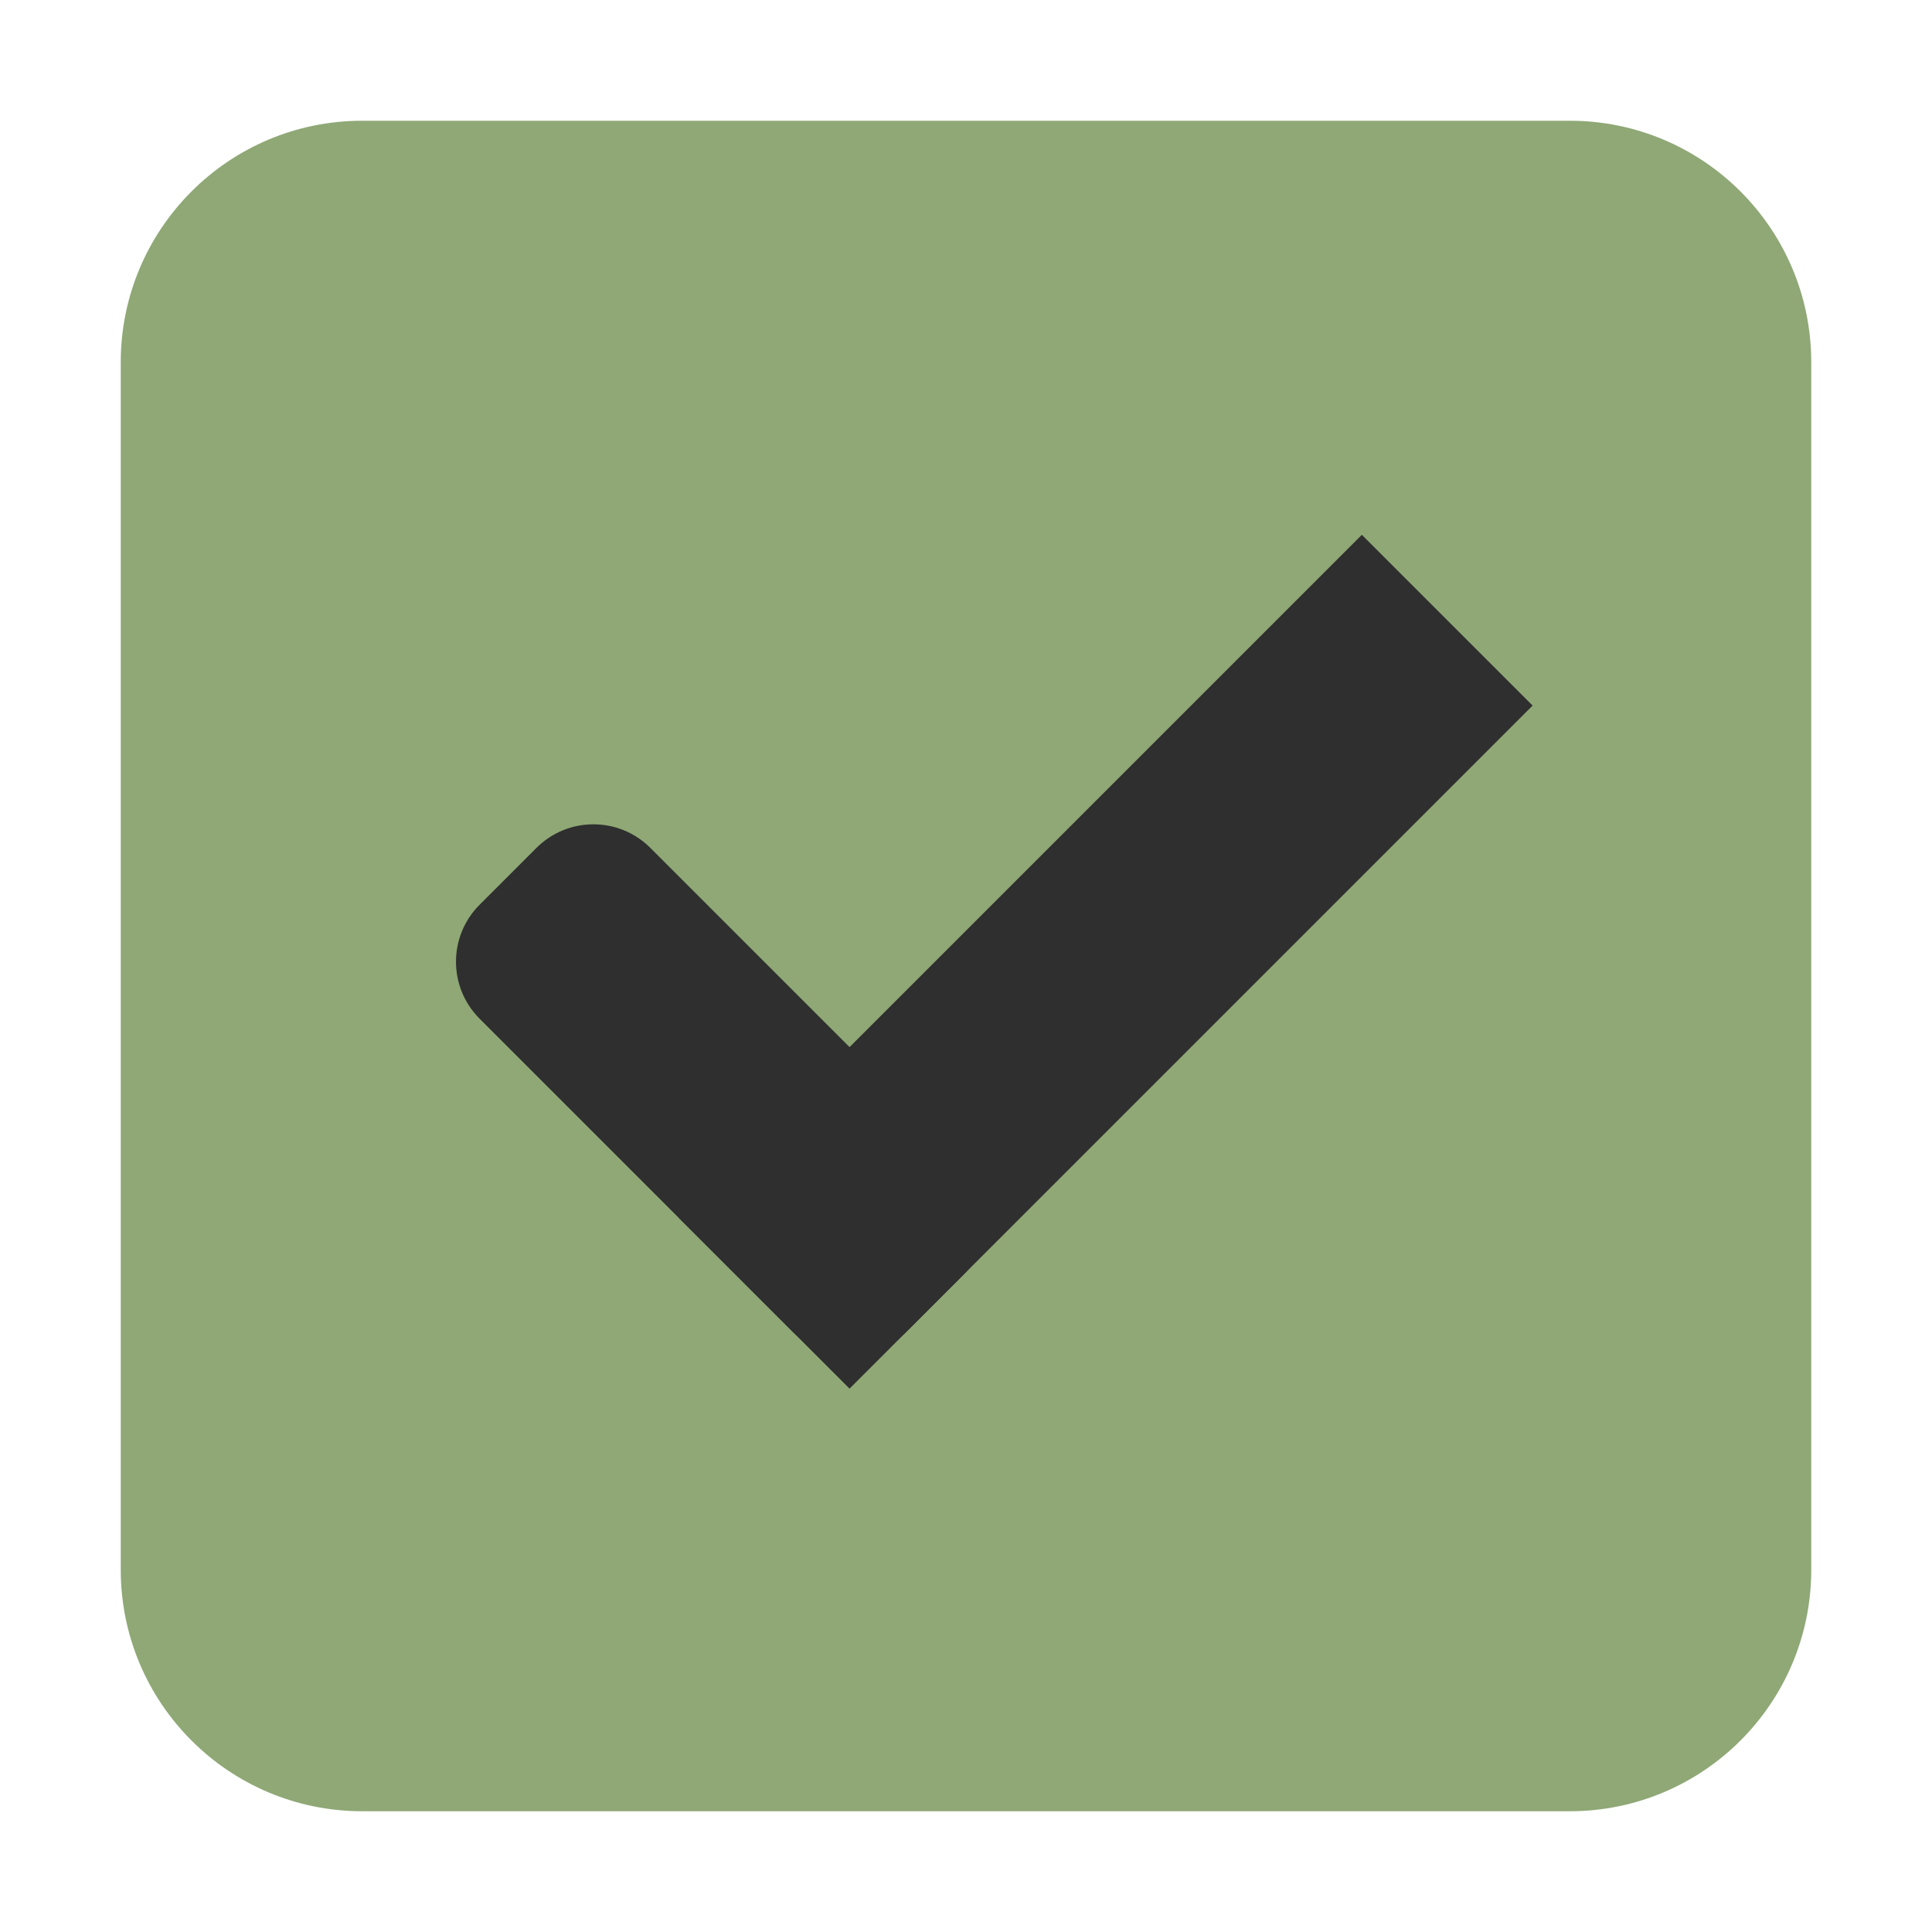
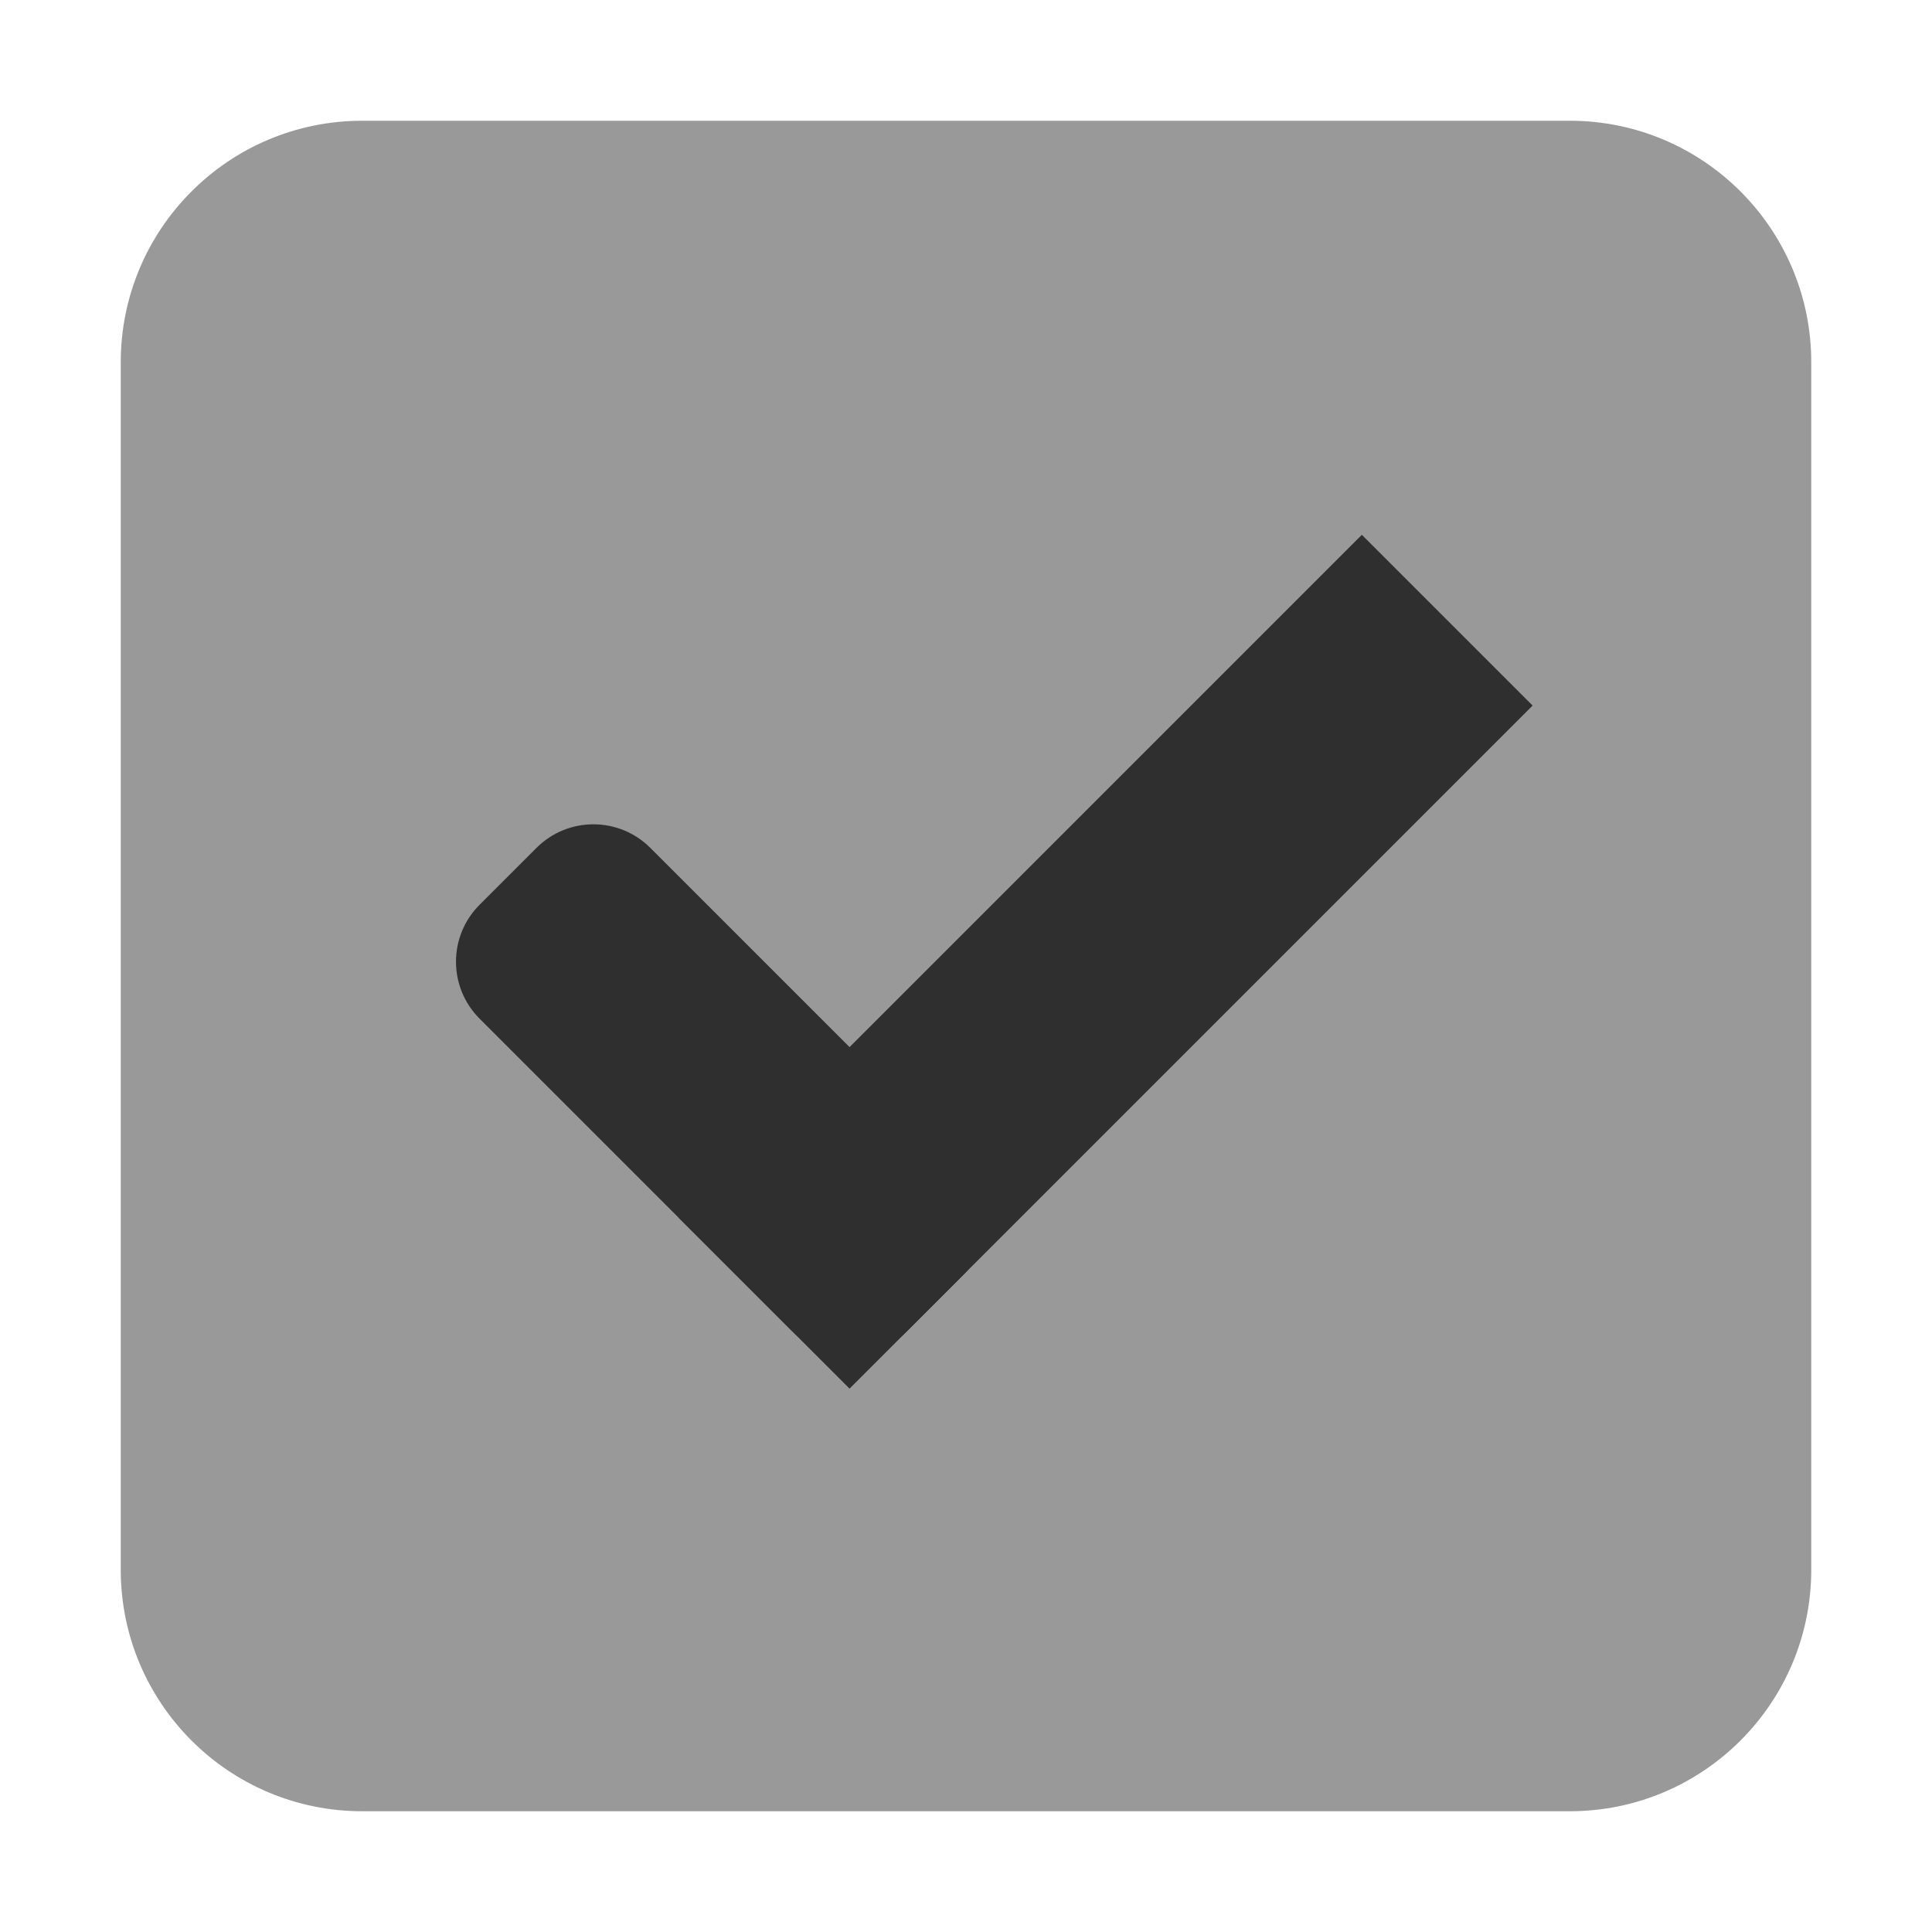
<svg xmlns="http://www.w3.org/2000/svg" width="16" height="16" id="svg2" version="1.1">
  <defs id="defs4">
    <linearGradient id="linearGradient3768-6">
      <stop style="stop-color:#0f0f0f;stop-opacity:1;" offset="0" id="stop3770-6" />
      <stop id="stop3778-2" offset="0.078" style="stop-color:#171717;stop-opacity:1;" />
      <stop style="stop-color:#171717;stop-opacity:1;" offset="0.974" id="stop3774-0" />
      <stop style="stop-color:#1b1b1b;stop-opacity:1;" offset="1" id="stop3776-1" />
    </linearGradient>
  </defs>
  <g id="layer1" transform="translate(0,-1036.362)">
    <g transform="translate(-36,1036)" style="display:inline;opacity:1" id="checkbox-checked-dark">
      <g id="checkbox-unchecked-5-59" style="display:inline" transform="translate(19,0)">
        <g id="sdsd-7-54">
          <g transform="translate(0,-30)" id="scdsdcd-5-8">
            <g transform="matrix(0.9295198,0,0,0.9291437,-156.7507,-212.9618)" id="g15812-6-6-1-5-4" style="display:inline">
              <g style="display:inline" id="g5489-2-9-6-8-8-53-5" transform="matrix(0.5089163,0,0,0.5173982,161.7932,197.5643)">
                <g id="g5428-8-1-4-0-0-4-2" />
              </g>
            </g>
            <rect style="color:#000000;display:inline;overflow:visible;visibility:visible;fill:none;stroke:none;stroke-width:2;marker:none;enable-background:accumulate" id="rect13523-7-11" width="16" height="16" x="17" y="30.362" />
            <g id="g5400-6-68">
-               <rect rx="2" y="31.362" x="18" height="14" width="14" id="rect5147-9-1-5-7-6-7-4" style="color:#000000;display:inline;overflow:visible;visibility:visible;fill:#8fa876;fill-opacity:1;stroke:#000000;stroke-width:0;stroke-linecap:butt;stroke-linejoin:round;stroke-miterlimit:4;stroke-dasharray:none;stroke-dashoffset:0;stroke-opacity:1;marker:none;enable-background:accumulate" ry="2" />
+               <rect rx="2" y="31.362" x="18" height="14" width="14" id="rect5147-9-1-5-7-6-7-4" style="color:#000000;display:inline;overflow:visible;visibility:visible;fill:#999999;fill-opacity:1;stroke:#000000;stroke-width:0;stroke-linecap:butt;stroke-linejoin:round;stroke-miterlimit:4;stroke-dasharray:none;stroke-dashoffset:0;stroke-opacity:1;marker:none;enable-background:accumulate" ry="2" />
            </g>
          </g>
        </g>
      </g>
      <g id="checkbox-checked-dark-7-37" transform="translate(36,-1036)" style="display:inline">
        <g id="g3981-6-4-97" transform="matrix(0.7071068,0.7071068,-0.7071068,0.7071068,729.9547,305.0582)" style="opacity:0.85;fill:#1a1a1a;fill-opacity:1" />
        <g id="g4049-2-5" transform="matrix(0.7071068,0.7071068,-0.7071068,0.7071068,727.9444,295.3112)">
          <g id="g4056-7-6" transform="translate(12.37438,11.53123)">
            <g id="g3981-0-8" transform="translate(-3,-4.999983)" style="fill:#3b3c3e;fill-opacity:1">
              <rect ry="0.667" rx="0.667" y="1033.362" x="8" height="2" width="5" id="rect3977-39-90" style="fill:#2f2f2f;fill-opacity:1;stroke:none" />
              <rect ry="0" y="1027.362" x="11" height="8" width="2" id="rect3979-7-60" style="fill:#2f2f2f;fill-opacity:1;stroke:none" />
            </g>
            <rect style="fill:#eeeeee;fill-opacity:0;stroke:none" id="rect4047-81-5" width="3" height="1" x="5" y="-8" transform="translate(0,1036.362)" />
          </g>
        </g>
      </g>
    </g>
  </g>
</svg>
